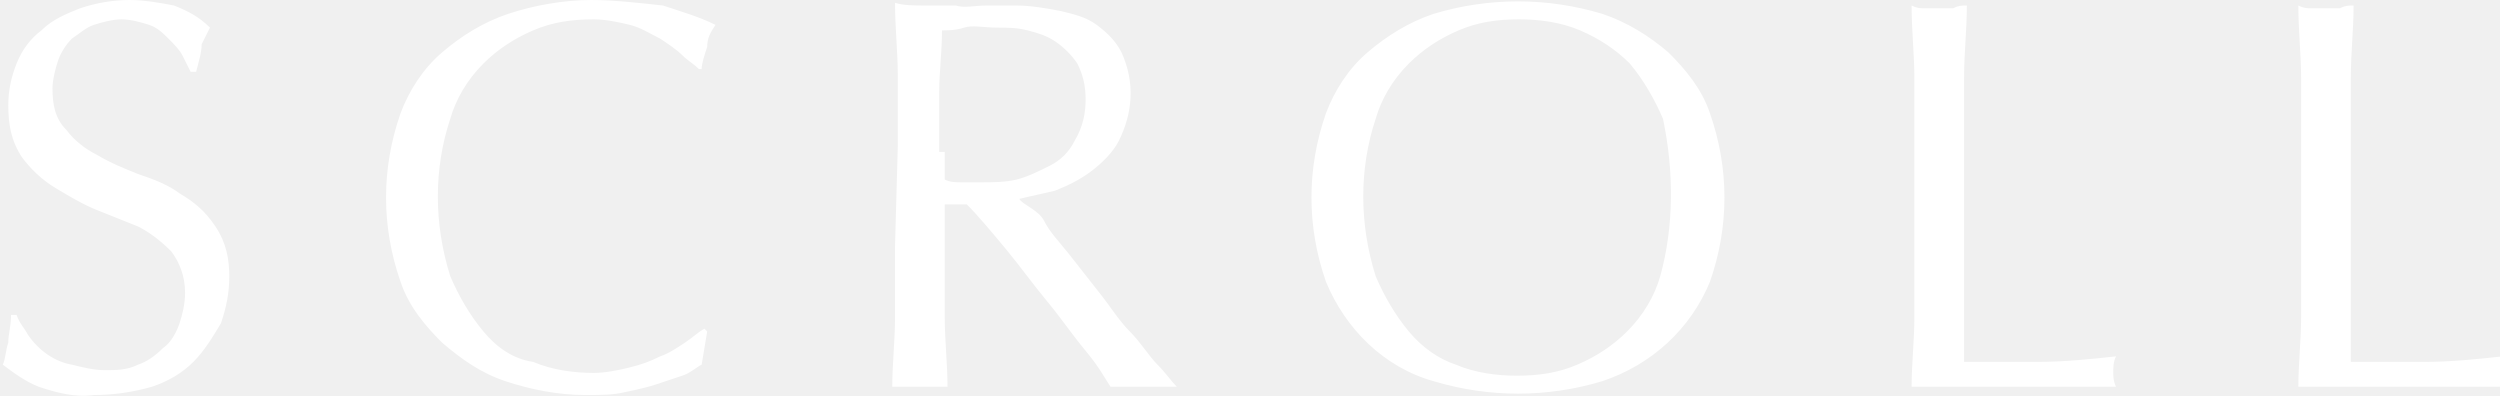
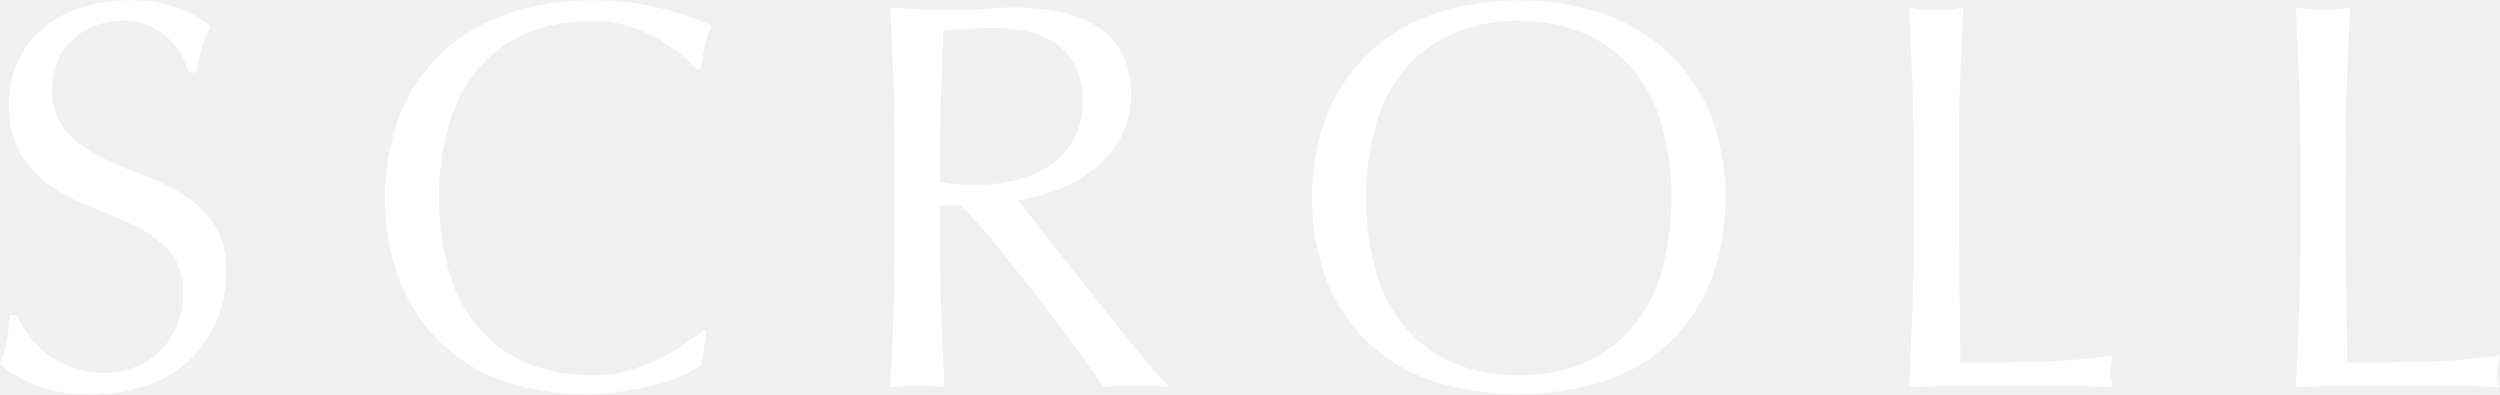
- <svg xmlns="http://www.w3.org/2000/svg" version="1.1" id="レイヤー_1" x="0px" y="0px" viewBox="0 0 90.5 14.3" style="enable-background:new 0 0 90.5 14.3;" xml:space="preserve">
-   <style type="text/css">
- 	.st0{fill-rule:evenodd;clip-rule:evenodd;fill:#FFFFFF;}
- </style>
-   <path id="SCROLL" class="st0" d="M0.6,11.4H0.4c0,0.4-0.1,0.7-0.1,1c-0.1,0.3-0.1,0.6-0.2,0.8c0.4,0.3,0.8,0.6,1.3,0.8  c0.6,0.2,1.3,0.4,2,0.3c0.7,0,1.4-0.1,2.1-0.3c0.6-0.2,1.1-0.5,1.5-0.9c0.4-0.4,0.7-0.9,1-1.4c0.2-0.6,0.3-1.1,0.3-1.7  c0-0.6-0.1-1.2-0.5-1.8C7.4,7.6,7,7.3,6.5,7C6.1,6.7,5.6,6.5,5,6.3C4.5,6.1,4,5.9,3.5,5.6C3.1,5.4,2.7,5.1,2.4,4.7  C2,4.3,1.9,3.8,1.9,3.2c0-0.3,0.1-0.7,0.2-1c0.1-0.3,0.3-0.6,0.5-0.8C2.9,1.2,3.1,1,3.4,0.9c0.3-0.1,0.7-0.2,1-0.2  c0.3,0,0.7,0.1,1,0.2c0.3,0.1,0.5,0.3,0.7,0.5C6.3,1.6,6.5,1.8,6.6,2c0.1,0.2,0.2,0.4,0.3,0.6h0.2c0.1-0.4,0.2-0.7,0.2-1  C7.4,1.4,7.5,1.2,7.6,1C7.2,0.6,6.8,0.4,6.3,0.2C5.8,0.1,5.2,0,4.7,0C4.1,0,3.5,0.1,2.9,0.3c-0.5,0.2-1,0.4-1.4,0.8  C1.1,1.4,0.8,1.8,0.6,2.3c-0.2,0.5-0.3,1-0.3,1.5c0,0.7,0.1,1.3,0.5,1.9C1.1,6.1,1.5,6.5,2,6.8c0.5,0.3,1,0.6,1.5,0.8  C4,7.8,4.5,8,5,8.2c0.4,0.2,0.8,0.5,1.2,0.9c0.3,0.4,0.5,0.9,0.5,1.5c0,0.4-0.1,0.8-0.2,1.1c-0.1,0.3-0.3,0.7-0.6,0.9  c-0.3,0.3-0.6,0.5-0.9,0.6c-0.4,0.2-0.8,0.2-1.2,0.2c-0.4,0-0.8-0.1-1.2-0.2C2,13.1,1.4,12.7,1,12.1C0.9,11.9,0.7,11.7,0.6,11.4  L0.6,11.4L0.6,11.4z M25.4,13.2l0.2-1.2l-0.1-0.1c-0.2,0.1-0.4,0.3-0.7,0.5c-0.3,0.2-0.6,0.4-0.9,0.5c-0.4,0.2-0.7,0.3-1.1,0.4  c-0.4,0.1-0.9,0.2-1.3,0.2c-0.7,0-1.5-0.1-2.2-0.4C18.6,13,18,12.6,17.5,12c-0.5-0.6-0.9-1.3-1.2-2c-0.6-1.9-0.6-3.9,0-5.7  c0.2-0.7,0.6-1.4,1.2-2c0.5-0.5,1.1-0.9,1.8-1.2c0.7-0.3,1.4-0.4,2.2-0.4c0.4,0,0.9,0.1,1.3,0.2c0.4,0.1,0.7,0.3,1.1,0.5  c0.3,0.2,0.6,0.4,0.8,0.6c0.2,0.2,0.4,0.3,0.6,0.5l0.1,0c0-0.2,0.1-0.5,0.2-0.8c0-0.3,0.1-0.5,0.3-0.8c-0.6-0.3-1.3-0.5-1.9-0.7  C23.1,0.1,22.2,0,21.4,0c-1,0-2.1,0.2-3,0.5c-0.9,0.3-1.7,0.8-2.4,1.4c-0.7,0.6-1.2,1.4-1.5,2.2c-0.7,2-0.7,4.1,0,6.1  c0.3,0.9,0.9,1.6,1.5,2.2c0.7,0.6,1.4,1.1,2.3,1.4c0.9,0.3,1.9,0.5,2.9,0.5c0.5,0,1,0,1.4-0.1c0.5-0.1,0.9-0.2,1.2-0.3  c0.3-0.1,0.6-0.2,0.9-0.3C25,13.5,25.2,13.3,25.4,13.2L25.4,13.2L25.4,13.2z M32.4,8.9c0,0.9,0,1.8,0,2.6s-0.1,1.7-0.1,2.5  c0.3,0,0.6,0,1,0s0.7,0,1,0c0-0.8-0.1-1.7-0.1-2.5c0-0.8,0-1.7,0-2.6V7.4h0.8c0.4,0.4,0.9,1,1.4,1.6s1,1.3,1.5,1.9s0.9,1.2,1.4,1.8  s0.7,1,0.9,1.3c0.2,0,0.4,0,0.6,0h1.2c0.2,0,0.4,0,0.6,0c-0.2-0.2-0.4-0.5-0.7-0.8s-0.6-0.8-1-1.2s-0.7-0.9-1.1-1.4  s-0.7-0.9-1.1-1.4s-0.7-0.8-0.9-1.2S37,7.4,36.9,7.2c0.4-0.1,0.9-0.2,1.3-0.3c0.5-0.2,0.9-0.4,1.3-0.7c0.4-0.3,0.8-0.7,1-1.1  c0.5-1,0.6-2.1,0.1-3.2c-0.2-0.4-0.5-0.7-0.9-1c-0.4-0.3-0.9-0.4-1.3-0.5c-0.5-0.1-1.1-0.2-1.6-0.2c-0.4,0-0.8,0-1.1,0  c-0.4,0-0.8,0.1-1.1,0c-0.4,0-0.8,0-1.1,0c-0.4,0-0.8,0-1.1-0.1c0,0.9,0.1,1.8,0.1,2.6s0,1.7,0,2.6L32.4,8.9L32.4,8.9z M34,5.5  c0-0.7,0-1.4,0-2.2c0-0.7,0.1-1.4,0.1-2.2c0.2,0,0.5,0,0.8-0.1s0.7,0,1.2,0c0.4,0,0.7,0,1.1,0.1c0.4,0.1,0.7,0.2,1,0.4  c0.3,0.2,0.6,0.5,0.8,0.8c0.2,0.4,0.3,0.8,0.3,1.3c0,0.5-0.1,1-0.4,1.5c-0.2,0.4-0.5,0.7-0.9,0.9c-0.4,0.2-0.8,0.4-1.2,0.5  c-0.4,0.1-0.9,0.1-1.3,0.1c-0.3,0-0.5,0-0.7,0c-0.2,0-0.4,0-0.6-0.1V5.5L34,5.5z M48,10.2c0.7,1.7,2.1,3.1,3.9,3.6  c2,0.6,4.1,0.6,6.1,0c1.8-0.6,3.2-1.9,3.9-3.6c0.7-2,0.7-4.1,0-6.1c-0.3-0.9-0.9-1.6-1.5-2.2c-0.7-0.6-1.5-1.1-2.4-1.4  c-2-0.6-4.1-0.6-6.1,0c-0.9,0.3-1.7,0.8-2.4,1.4c-0.7,0.6-1.2,1.4-1.5,2.2C47.3,6.1,47.3,8.2,48,10.2z M60.1,10  c-0.2,0.7-0.6,1.4-1.2,2c-0.5,0.5-1.1,0.9-1.8,1.2c-0.7,0.3-1.4,0.4-2.2,0.4c-0.7,0-1.5-0.1-2.2-0.4C52.1,13,51.5,12.6,51,12  c-0.5-0.6-0.9-1.3-1.2-2c-0.6-1.9-0.6-3.9,0-5.7c0.2-0.7,0.6-1.4,1.2-2c0.5-0.5,1.1-0.9,1.8-1.2c0.7-0.3,1.4-0.4,2.2-0.4  c0.7,0,1.5,0.1,2.2,0.4c0.7,0.3,1.3,0.7,1.8,1.2c0.5,0.6,0.9,1.3,1.2,2C60.6,6.2,60.6,8.2,60.1,10L60.1,10z M69.3,5.5v3.4  c0,0.9,0,1.8,0,2.6s-0.1,1.7-0.1,2.5c0.6,0,1.3,0,1.9,0h3.7c0.6,0,1.2,0,1.8,0c-0.1-0.2-0.1-0.4-0.1-0.5c0-0.2,0-0.4,0.1-0.6  c-0.9,0.1-1.9,0.2-2.8,0.2c-0.9,0-1.8,0-2.7,0c0-1,0-2.1,0-3.3s0-2.7,0-4.4c0-0.9,0-1.7,0-2.6s0.1-1.7,0.1-2.6c-0.2,0-0.3,0-0.5,0.1  c-0.3,0-0.6,0-1,0c-0.2,0-0.3,0-0.5-0.1c0,0.9,0.1,1.8,0.1,2.6S69.3,4.6,69.3,5.5L69.3,5.5L69.3,5.5z M83.3,5.5v3.4  c0,0.9,0,1.8,0,2.6s-0.1,1.7-0.1,2.5c0.6,0,1.3,0,1.9,0h3.7c0.6,0,1.2,0,1.8,0c-0.1-0.2-0.1-0.4-0.1-0.5c0-0.2,0-0.4,0.1-0.6  c-0.9,0.1-1.9,0.2-2.8,0.2c-0.9,0-1.8,0-2.7,0c0-1,0-2.1,0-3.3s0-2.7,0-4.4c0-0.9,0-1.7,0-2.6s0.1-1.7,0.1-2.6c-0.2,0-0.3,0-0.5,0.1  c-0.3,0-0.6,0-1,0c-0.2,0-0.3,0-0.5-0.1c0,0.9,0.1,1.8,0.1,2.6S83.3,4.6,83.3,5.5L83.3,5.5L83.3,5.5z" />
+ <svg xmlns="http://www.w3.org/2000/svg" width="90.5" height="14.28" viewBox="0 0 90.5 14.28">
+   <defs>
+     <style>
+       .cls-1 {
+         fill-rule: evenodd;
+         fill: #ffffff;
+       }
+     </style>
+   </defs>
+   <path id="SCROLL" class="cls-1" d="M330.11,1014.97h-0.24c-0.04.39-.083,0.71-0.13,0.95a4.509,4.509,0,0,1-.25.83,5.493,5.493,0,0,0,1.29.75,5.16,5.16,0,0,0,2.01.33,6.05,6.05,0,0,0,2.07-.33,4.226,4.226,0,0,0,1.54-.94,4.007,4.007,0,0,0,.96-1.43,4.567,4.567,0,0,0,.33-1.74,2.984,2.984,0,0,0-.47-1.76,3.848,3.848,0,0,0-1.17-1.08,8.988,8.988,0,0,0-1.51-.71,10.761,10.761,0,0,1-1.51-.66,3.9,3.9,0,0,1-1.17-.91,2.174,2.174,0,0,1-.47-1.48,2.6,2.6,0,0,1,.19-1,2.326,2.326,0,0,1,.54-0.79,2.468,2.468,0,0,1,.82-0.51,2.857,2.857,0,0,1,1.03-.18,2.326,2.326,0,0,1,.96.19,2.813,2.813,0,0,1,.69.47,2.389,2.389,0,0,1,.46.61,5.716,5.716,0,0,1,.27.61h0.24q0.12-.57.24-0.96a4.554,4.554,0,0,1,.3-0.72,4.271,4.271,0,0,0-1.3-.71,5.44,5.44,0,0,0-1.66-.23,5.6,5.6,0,0,0-1.8.28,4.231,4.231,0,0,0-1.37.78,3.392,3.392,0,0,0-.87,1.19,3.8,3.8,0,0,0-.3,1.53,3.306,3.306,0,0,0,.47,1.88,3.957,3.957,0,0,0,1.17,1.15,7.787,7.787,0,0,0,1.51.75,13.744,13.744,0,0,1,1.51.66,3.876,3.876,0,0,1,1.17.9,2.154,2.154,0,0,1,.47,1.46,3.168,3.168,0,0,1-.2,1.13,2.638,2.638,0,0,1-.57.92,2.669,2.669,0,0,1-.9.62,2.85,2.85,0,0,1-1.19.23,3.283,3.283,0,0,1-1.16-.19,3.314,3.314,0,0,1-1.57-1.16,3.812,3.812,0,0,1-.43-0.73h0Zm24.78,1.78,0.18-1.18-0.08-.08q-0.281.225-.69,0.51a5.554,5.554,0,0,1-.92.54,6.8,6.8,0,0,1-1.12.43,4.685,4.685,0,0,1-1.33.18,6.023,6.023,0,0,1-2.19-.38,4.588,4.588,0,0,1-1.76-1.17,5.374,5.374,0,0,1-1.17-2,10.016,10.016,0,0,1,0-5.74,5.539,5.539,0,0,1,1.17-2,4.826,4.826,0,0,1,1.76-1.17,6.242,6.242,0,0,1,2.19-.38,4.573,4.573,0,0,1,1.32.19,5.954,5.954,0,0,1,1.08.47,6.467,6.467,0,0,1,.84.58,4.4,4.4,0,0,1,.56.54l0.12-.04c0.04-.21.093-0.48,0.16-0.8a2.678,2.678,0,0,1,.26-0.76,11.549,11.549,0,0,0-1.93-.65,10.026,10.026,0,0,0-2.41-.27,9.2,9.2,0,0,0-3.04.48,6.682,6.682,0,0,0-2.37,1.4,6.448,6.448,0,0,0-1.54,2.25,8.621,8.621,0,0,0,0,6.06,6.392,6.392,0,0,0,1.52,2.25,6.074,6.074,0,0,0,2.31,1.37,9.121,9.121,0,0,0,2.92.45,8.161,8.161,0,0,0,1.42-.12q0.68-.12,1.23-0.27a5.144,5.144,0,0,0,.94-0.34,2.271,2.271,0,0,0,.57-0.35h0Zm7-4.3c0,0.88-.017,1.75-0.05,2.6s-0.07,1.7-.11,2.52c0.306-.02.633-0.04,0.98-0.04s0.673,0.02.98,0.04q-0.06-1.23-.11-2.52c-0.034-.85-0.05-1.72-0.05-2.6v-1.46h0.76c0.427,0.44.9,0.98,1.41,1.61s1.016,1.27,1.51,1.91,0.943,1.24,1.35,1.8,0.71,0.98.91,1.26a5.407,5.407,0,0,1,.58-0.04h1.18c0.2,0,.4.02,0.6,0.04-0.187-.18-0.434-0.46-0.74-0.82s-0.634-.75-0.98-1.19-0.707-.88-1.08-1.36-0.734-.92-1.08-1.36-0.66-.83-0.94-1.19-0.5-.64-0.66-0.84a6.249,6.249,0,0,0,1.29-.33,5,5,0,0,0,1.33-.7,4.019,4.019,0,0,0,1.05-1.14,3.469,3.469,0,0,0,.1-3.15,2.7,2.7,0,0,0-.9-0.97,4.108,4.108,0,0,0-1.33-.53,8.242,8.242,0,0,0-1.6-.16c-0.387,0-.767.02-1.14,0.05a10.727,10.727,0,0,1-1.14.05q-0.581,0-1.14-.03c-0.374-.02-0.753-0.04-1.14-0.07,0.04,0.88.076,1.75,0.11,2.59s0.05,1.71.05,2.59v3.44Zm1.64-3.44q0-1.08.04-2.16c0.026-.72.053-1.44,0.08-2.18,0.213-.02.473-0.05,0.78-0.07s0.693-.03,1.16-0.03a5.556,5.556,0,0,1,1.06.11,2.994,2.994,0,0,1,1,.41,2.314,2.314,0,0,1,.75.81,2.587,2.587,0,0,1,.29,1.29,2.756,2.756,0,0,1-.37,1.49,2.825,2.825,0,0,1-.93.94,3.551,3.551,0,0,1-1.23.49,5.876,5.876,0,0,1-1.29.14c-0.267,0-.51,0-0.73-0.02a3.694,3.694,0,0,1-.61-0.08v-1.14Zm14.01,4.75a6.17,6.17,0,0,0,3.91,3.62,10.426,10.426,0,0,0,6.06,0,6.17,6.17,0,0,0,3.91-3.62,8.621,8.621,0,0,0,0-6.06,6.448,6.448,0,0,0-1.54-2.25,6.682,6.682,0,0,0-2.37-1.4,9.8,9.8,0,0,0-6.06,0,6.682,6.682,0,0,0-2.37,1.4,6.435,6.435,0,0,0-1.54,2.25A8.621,8.621,0,0,0,377.54,1013.76Zm12.05-.16a5.374,5.374,0,0,1-1.17,2,4.588,4.588,0,0,1-1.76,1.17,6.03,6.03,0,0,1-2.19.38,5.964,5.964,0,0,1-2.17-.38,4.58,4.58,0,0,1-1.76-1.17,5.374,5.374,0,0,1-1.17-2,10.016,10.016,0,0,1,0-5.74,5.539,5.539,0,0,1,1.17-2,4.818,4.818,0,0,1,1.76-1.17,6.183,6.183,0,0,1,2.17-.38,6.25,6.25,0,0,1,2.19.38,4.826,4.826,0,0,1,1.76,1.17,5.539,5.539,0,0,1,1.17,2A10.016,10.016,0,0,1,389.59,1013.6Zm9.18-4.59v3.44c0,0.88-.017,1.75-0.05,2.6s-0.07,1.7-.11,2.52c0.64-.02,1.256-0.04,1.85-0.04h3.69c0.613,0,1.226.02,1.84,0.04a1.823,1.823,0,0,1-.1-0.54,2.311,2.311,0,0,1,.1-0.6,24.205,24.205,0,0,1-2.8.23q-1.3.03-2.72,0.03c-0.014-.97-0.027-2.07-0.04-3.31s-0.02-2.69-.02-4.37c0-.88.016-1.74,0.05-2.59s0.07-1.71.11-2.59c-0.174.03-.34,0.05-0.5,0.07a3.855,3.855,0,0,1-.96,0c-0.16-.02-0.327-0.04-0.5-0.07,0.04,0.88.076,1.75,0.11,2.59s0.05,1.71.05,2.59h0Zm14,0v3.44c0,0.88-.017,1.75-0.05,2.6s-0.07,1.7-.11,2.52c0.64-.02,1.256-0.04,1.85-0.04h3.69c0.613,0,1.226.02,1.84,0.04a1.823,1.823,0,0,1-.1-0.54,2.311,2.311,0,0,1,.1-0.6,24.205,24.205,0,0,1-2.8.23q-1.3.03-2.72,0.03c-0.014-.97-0.027-2.07-0.04-3.31s-0.02-2.69-.02-4.37c0-.88.016-1.74,0.05-2.59s0.07-1.71.11-2.59c-0.174.03-.34,0.05-0.5,0.07a3.855,3.855,0,0,1-.96,0c-0.16-.02-0.327-0.04-0.5-0.07,0.04,0.88.076,1.75,0.11,2.59s0.05,1.71.05,2.59h0Z" transform="translate(-329.5 -1003.56)" />
</svg>
